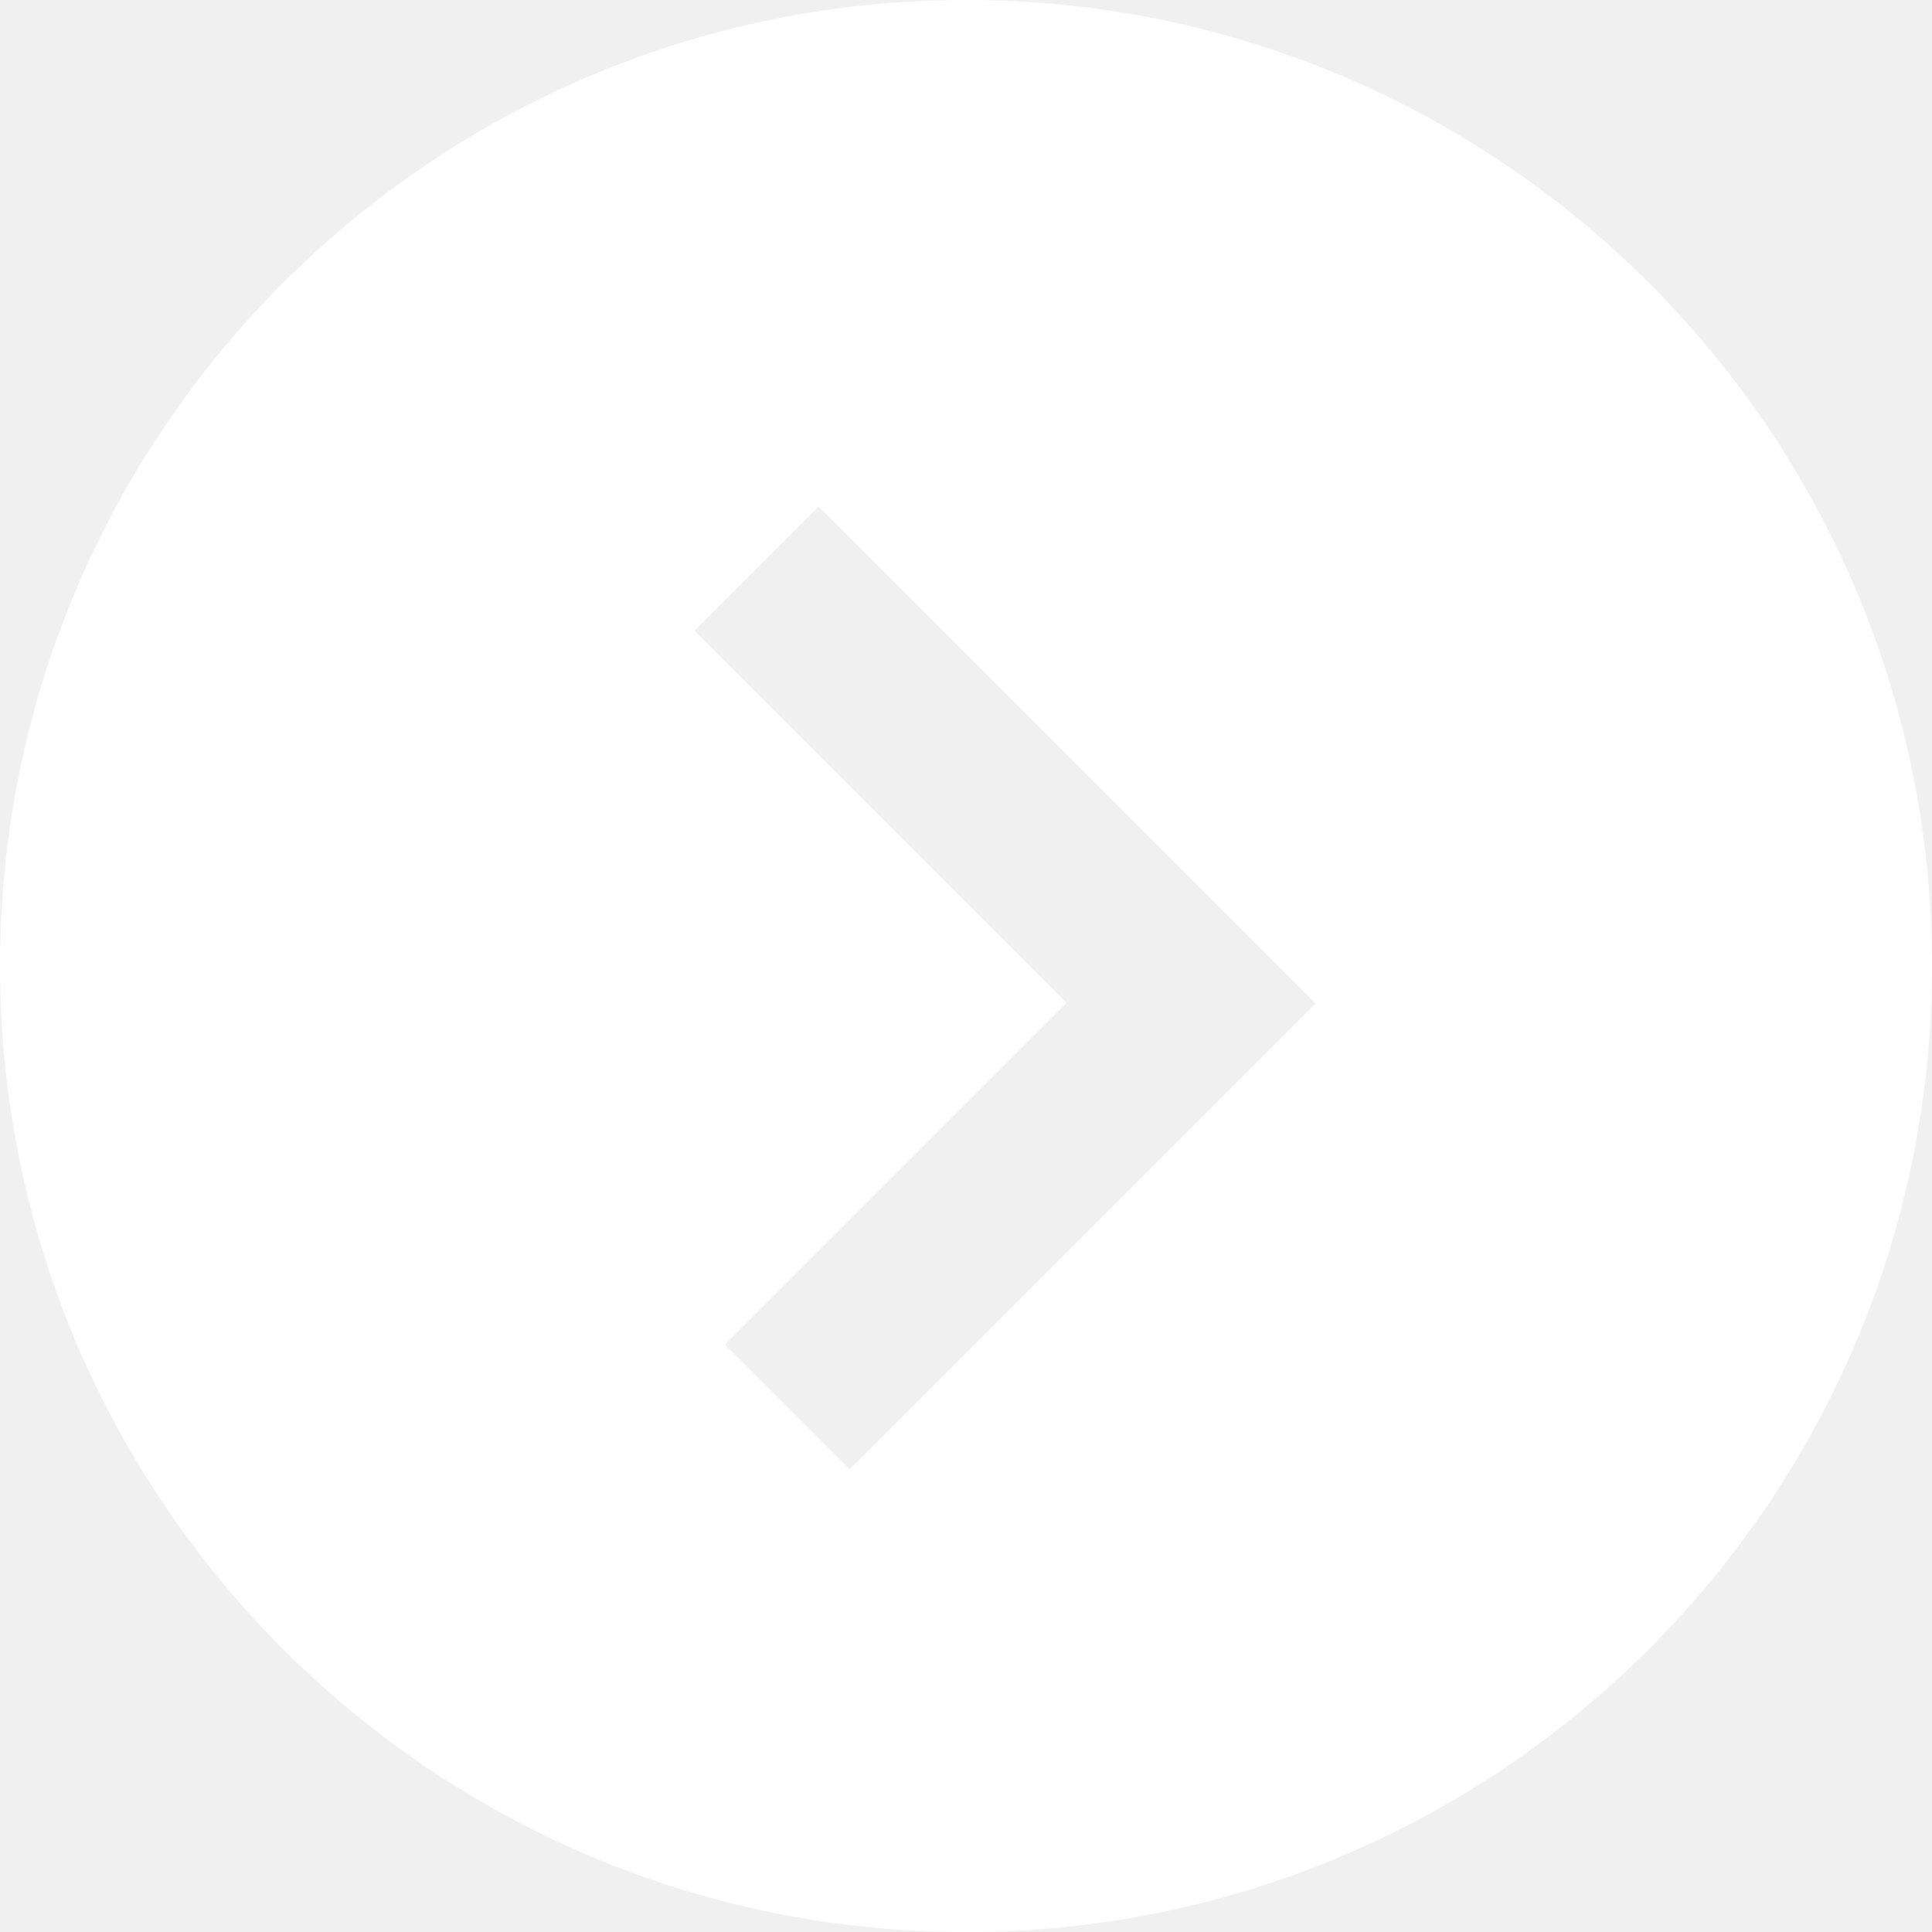
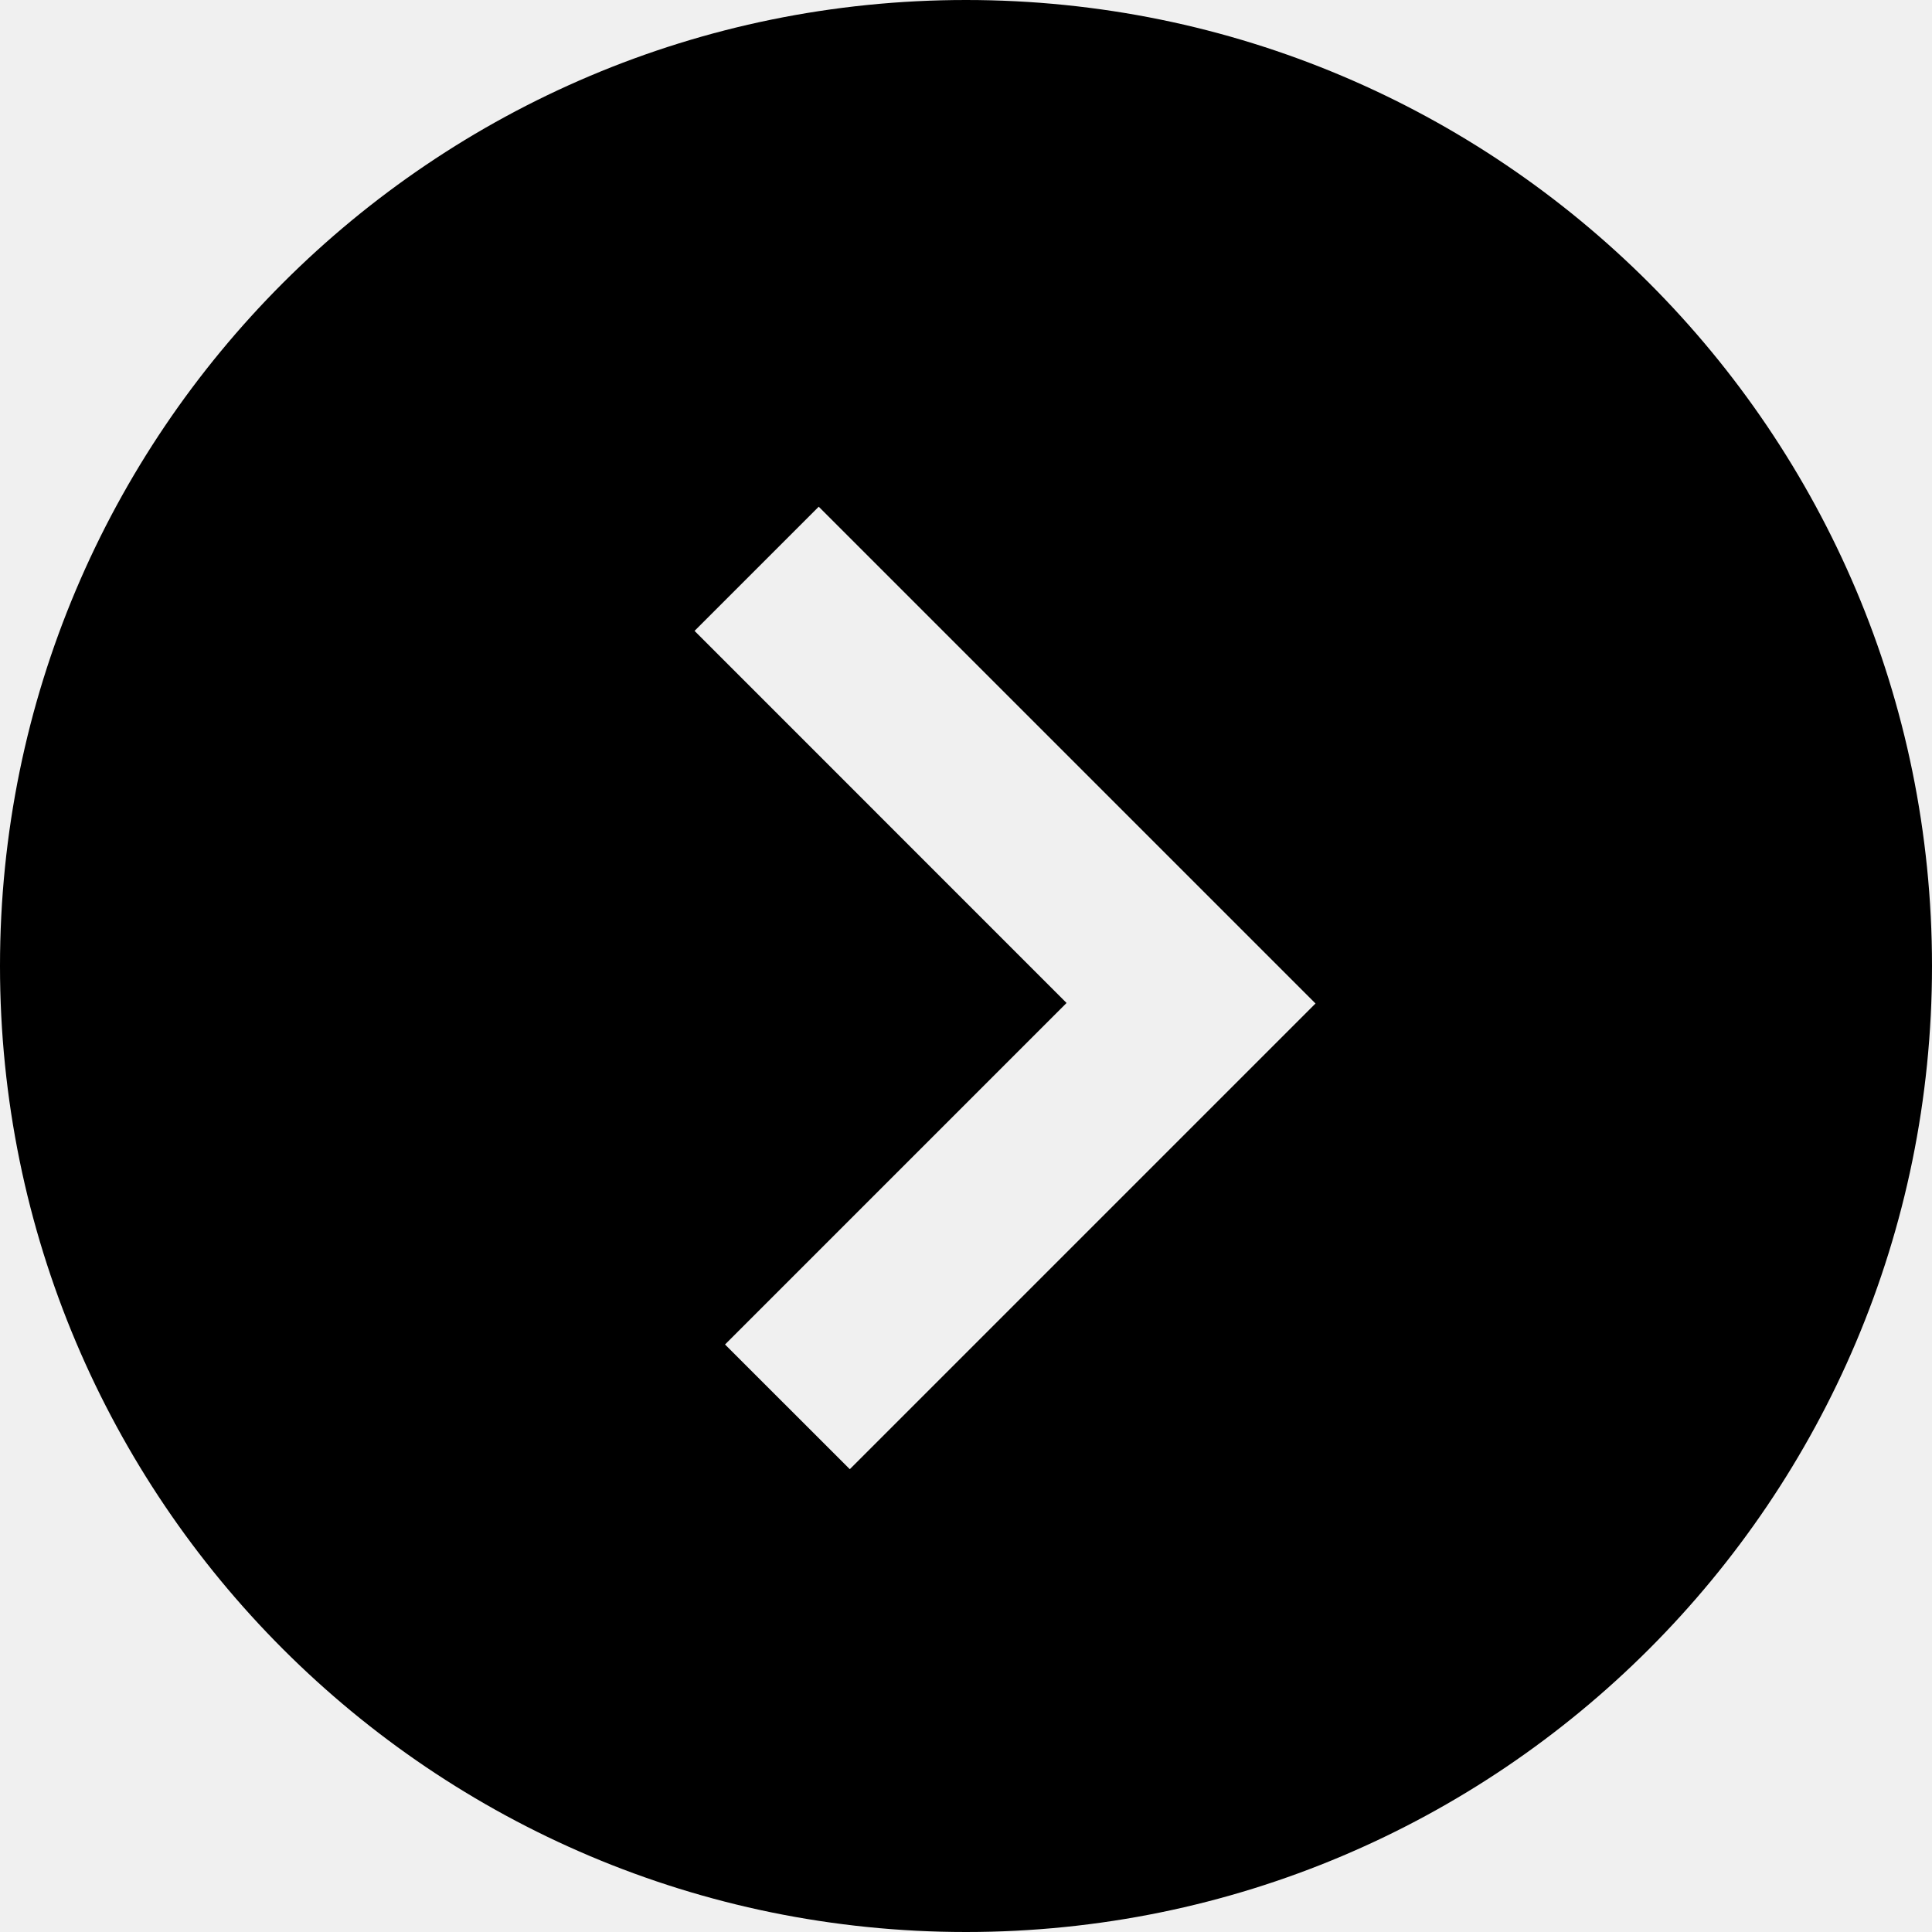
<svg xmlns="http://www.w3.org/2000/svg" version="1.1" id="right-arrow" height="20" width="20" viewBox="0 0 612 612">
  <g>
-     <path d="M612,306C612,137.004,474.995,0,306,0C137.004,0,0,137.004,0,306c0,168.995,137.004,306,306,306   C474.995,612,612,474.995,612,306z M229.667,425.896l108.185-108.185L220.014,199.846l39.335-39.335l157.368,157.367   L269.196,465.398L229.667,425.896z" fill="#fff" />
+     <path d="M612,306C612,137.004,474.995,0,306,0C137.004,0,0,137.004,0,306c0,168.995,137.004,306,306,306   C474.995,612,612,474.995,612,306z M229.667,425.896l108.185-108.185L220.014,199.846l39.335-39.335l157.368,157.367   L269.196,465.398L229.667,425.896z" />
  </g>
</svg>
